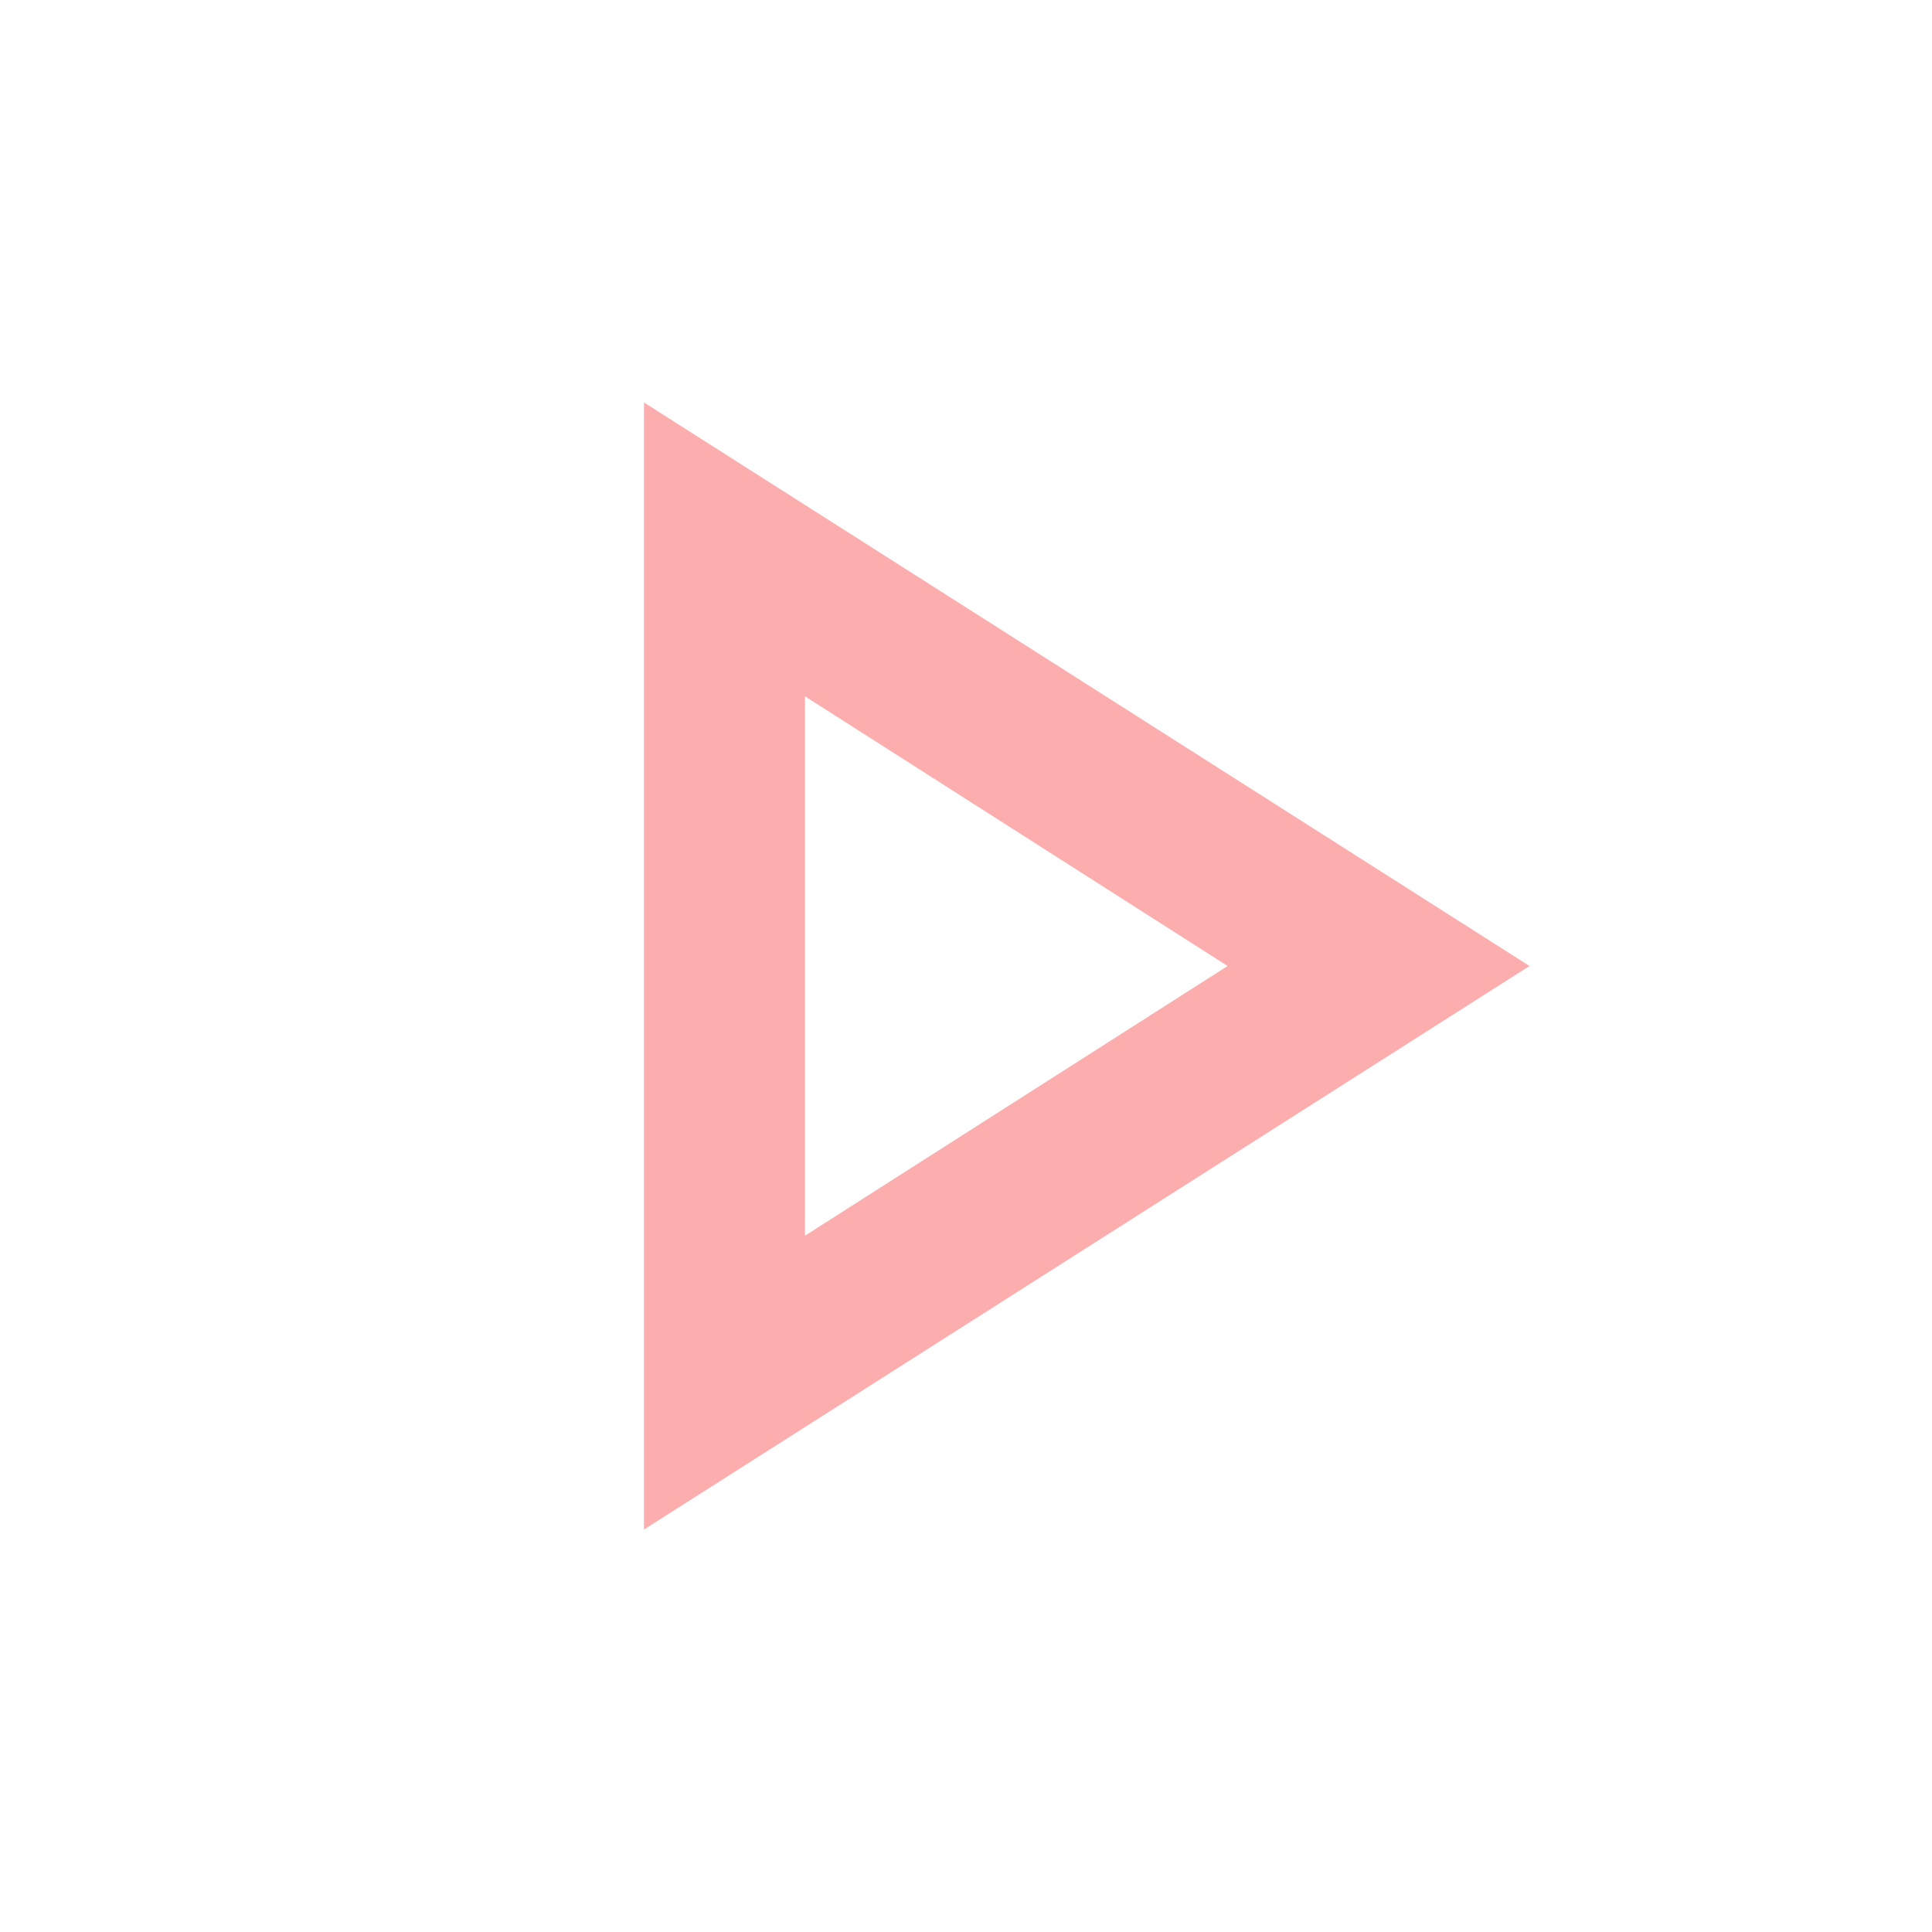
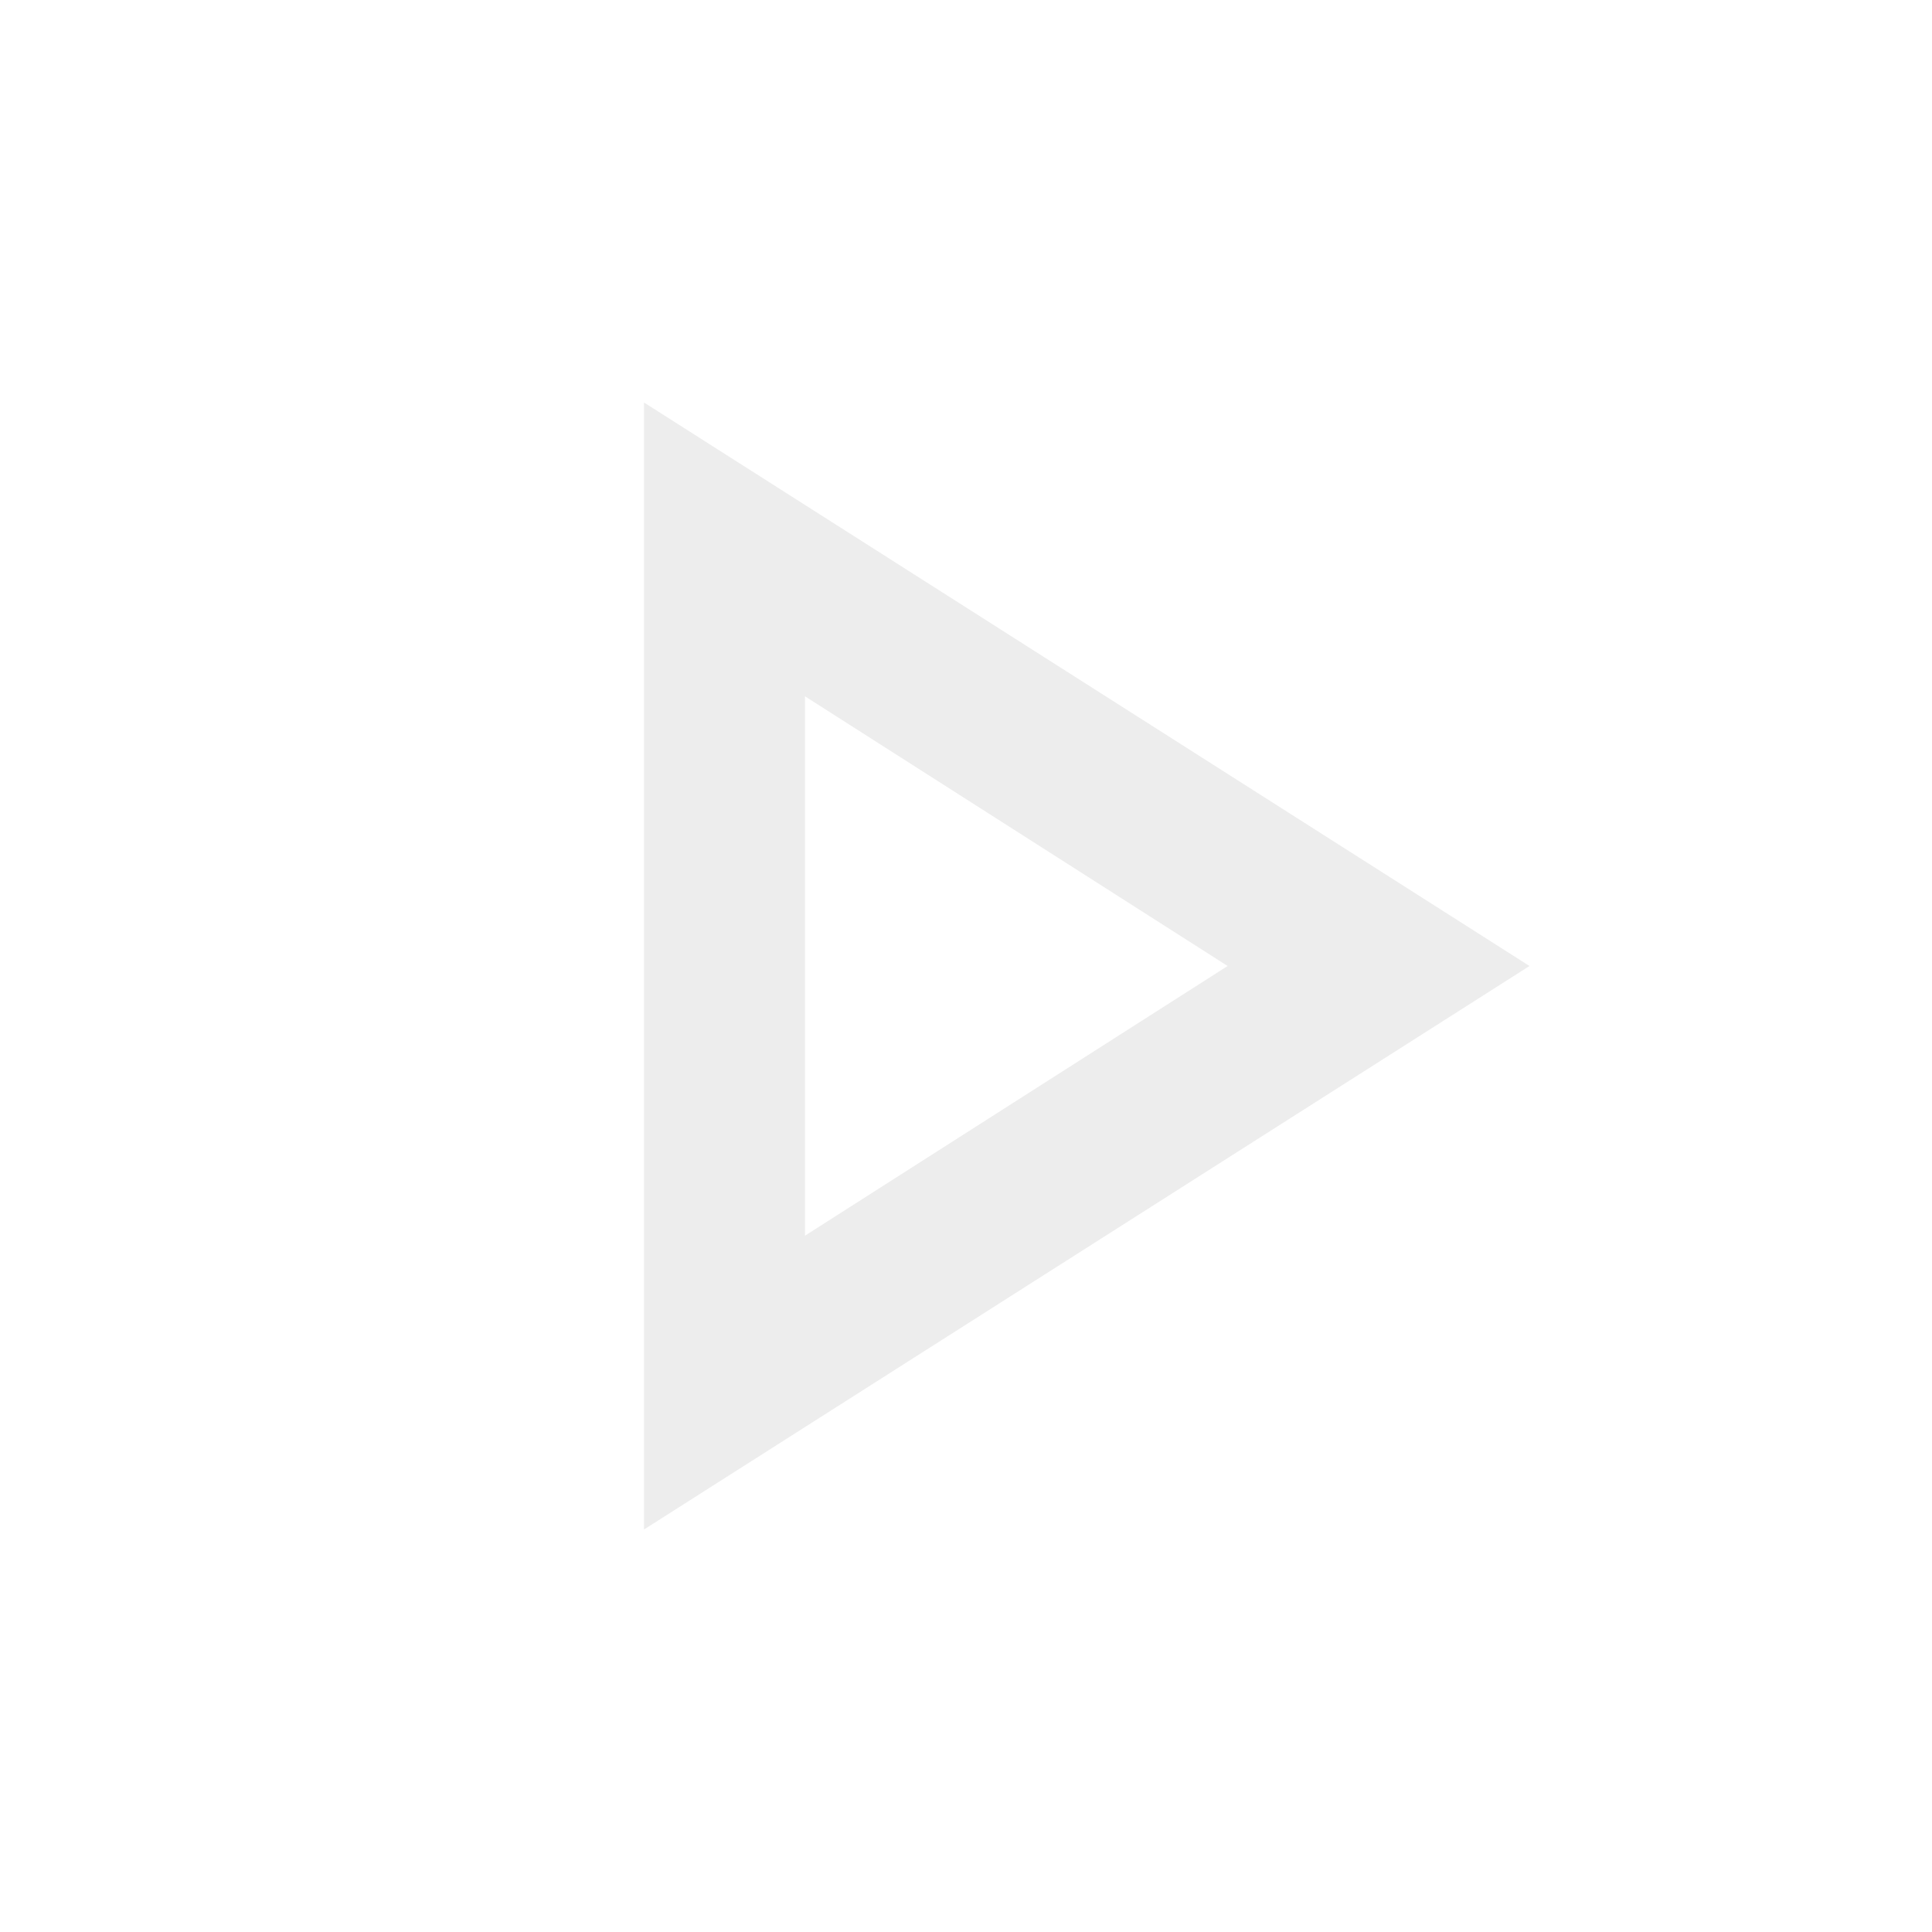
- <svg xmlns="http://www.w3.org/2000/svg" height="24px" viewBox="0 -960 960 960" width="24px" fill="#e8eaed">
-   <path d="M320-200v-560l440 280-440 280Zm80-280Zm0 134 210-134-210-134v268Z" fill="#fcadad" />
+ <svg xmlns="http://www.w3.org/2000/svg" height="24px" viewBox="0 -960 960 960" width="24px" fill="#53637a">
+   <path d="M320-200v-560l440 280-440 280Zm80-280Zm0 134 210-134-210-134v268Z" fill="#ededed" />
</svg>
